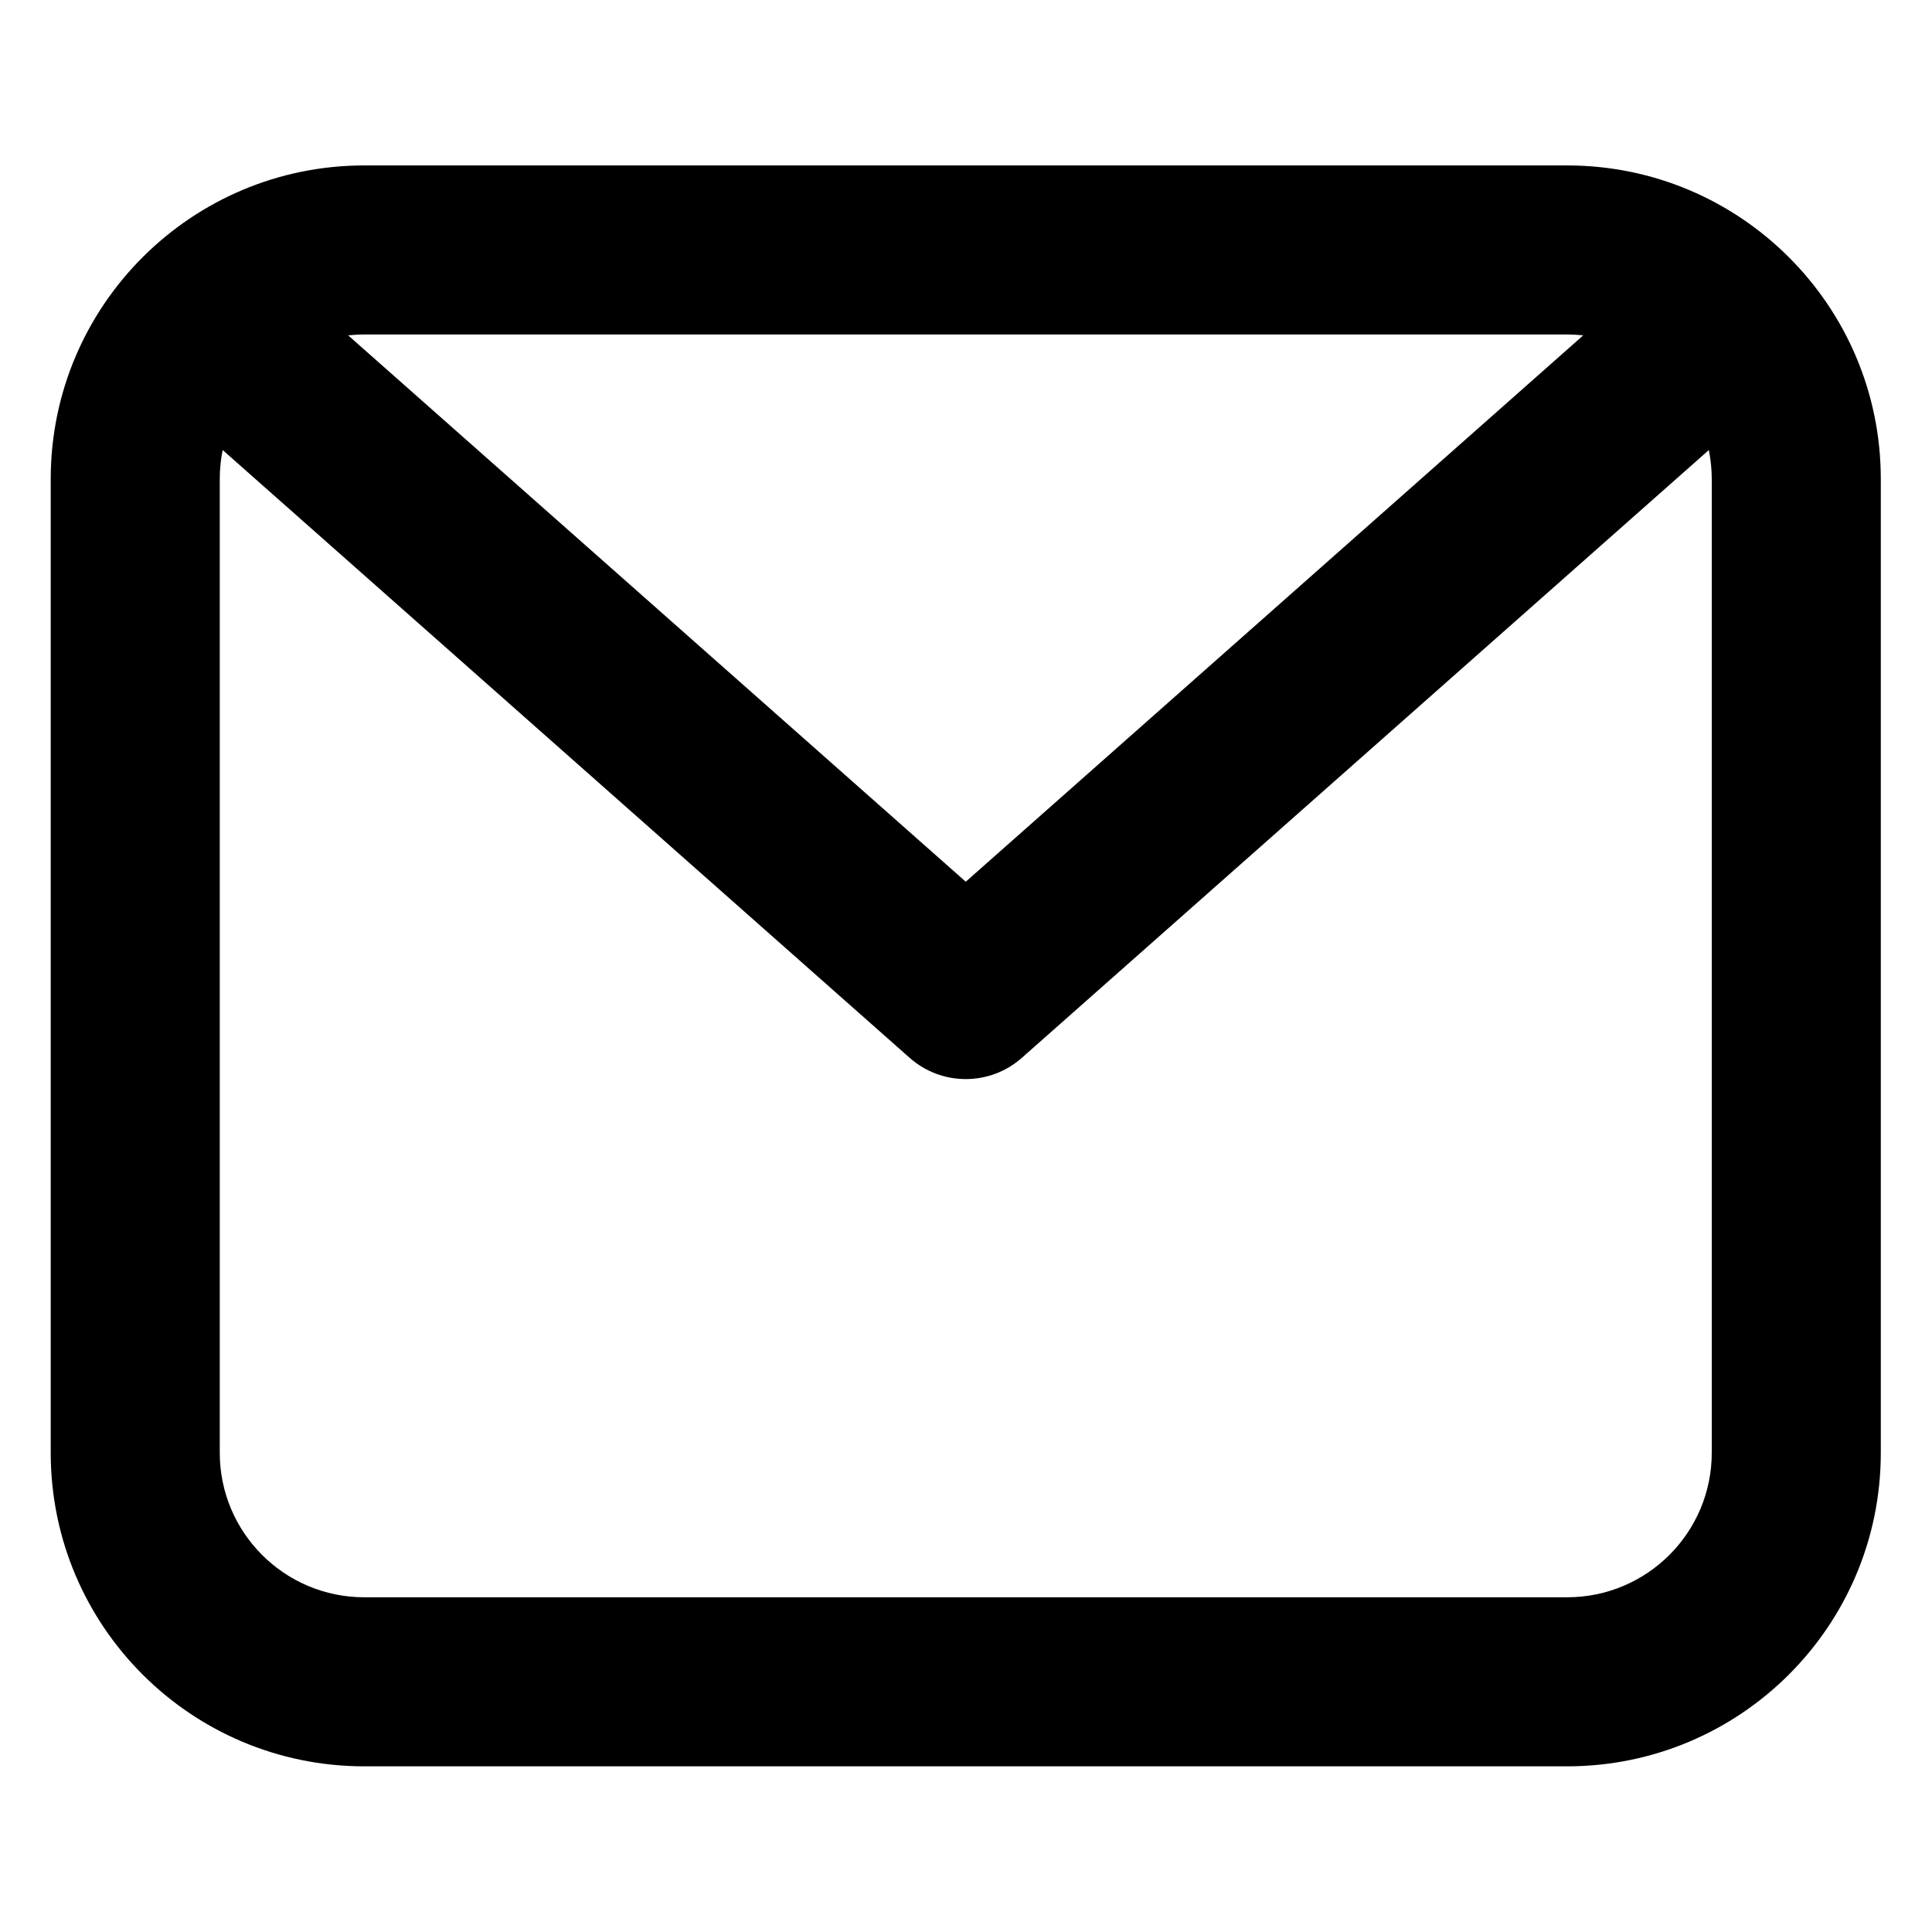
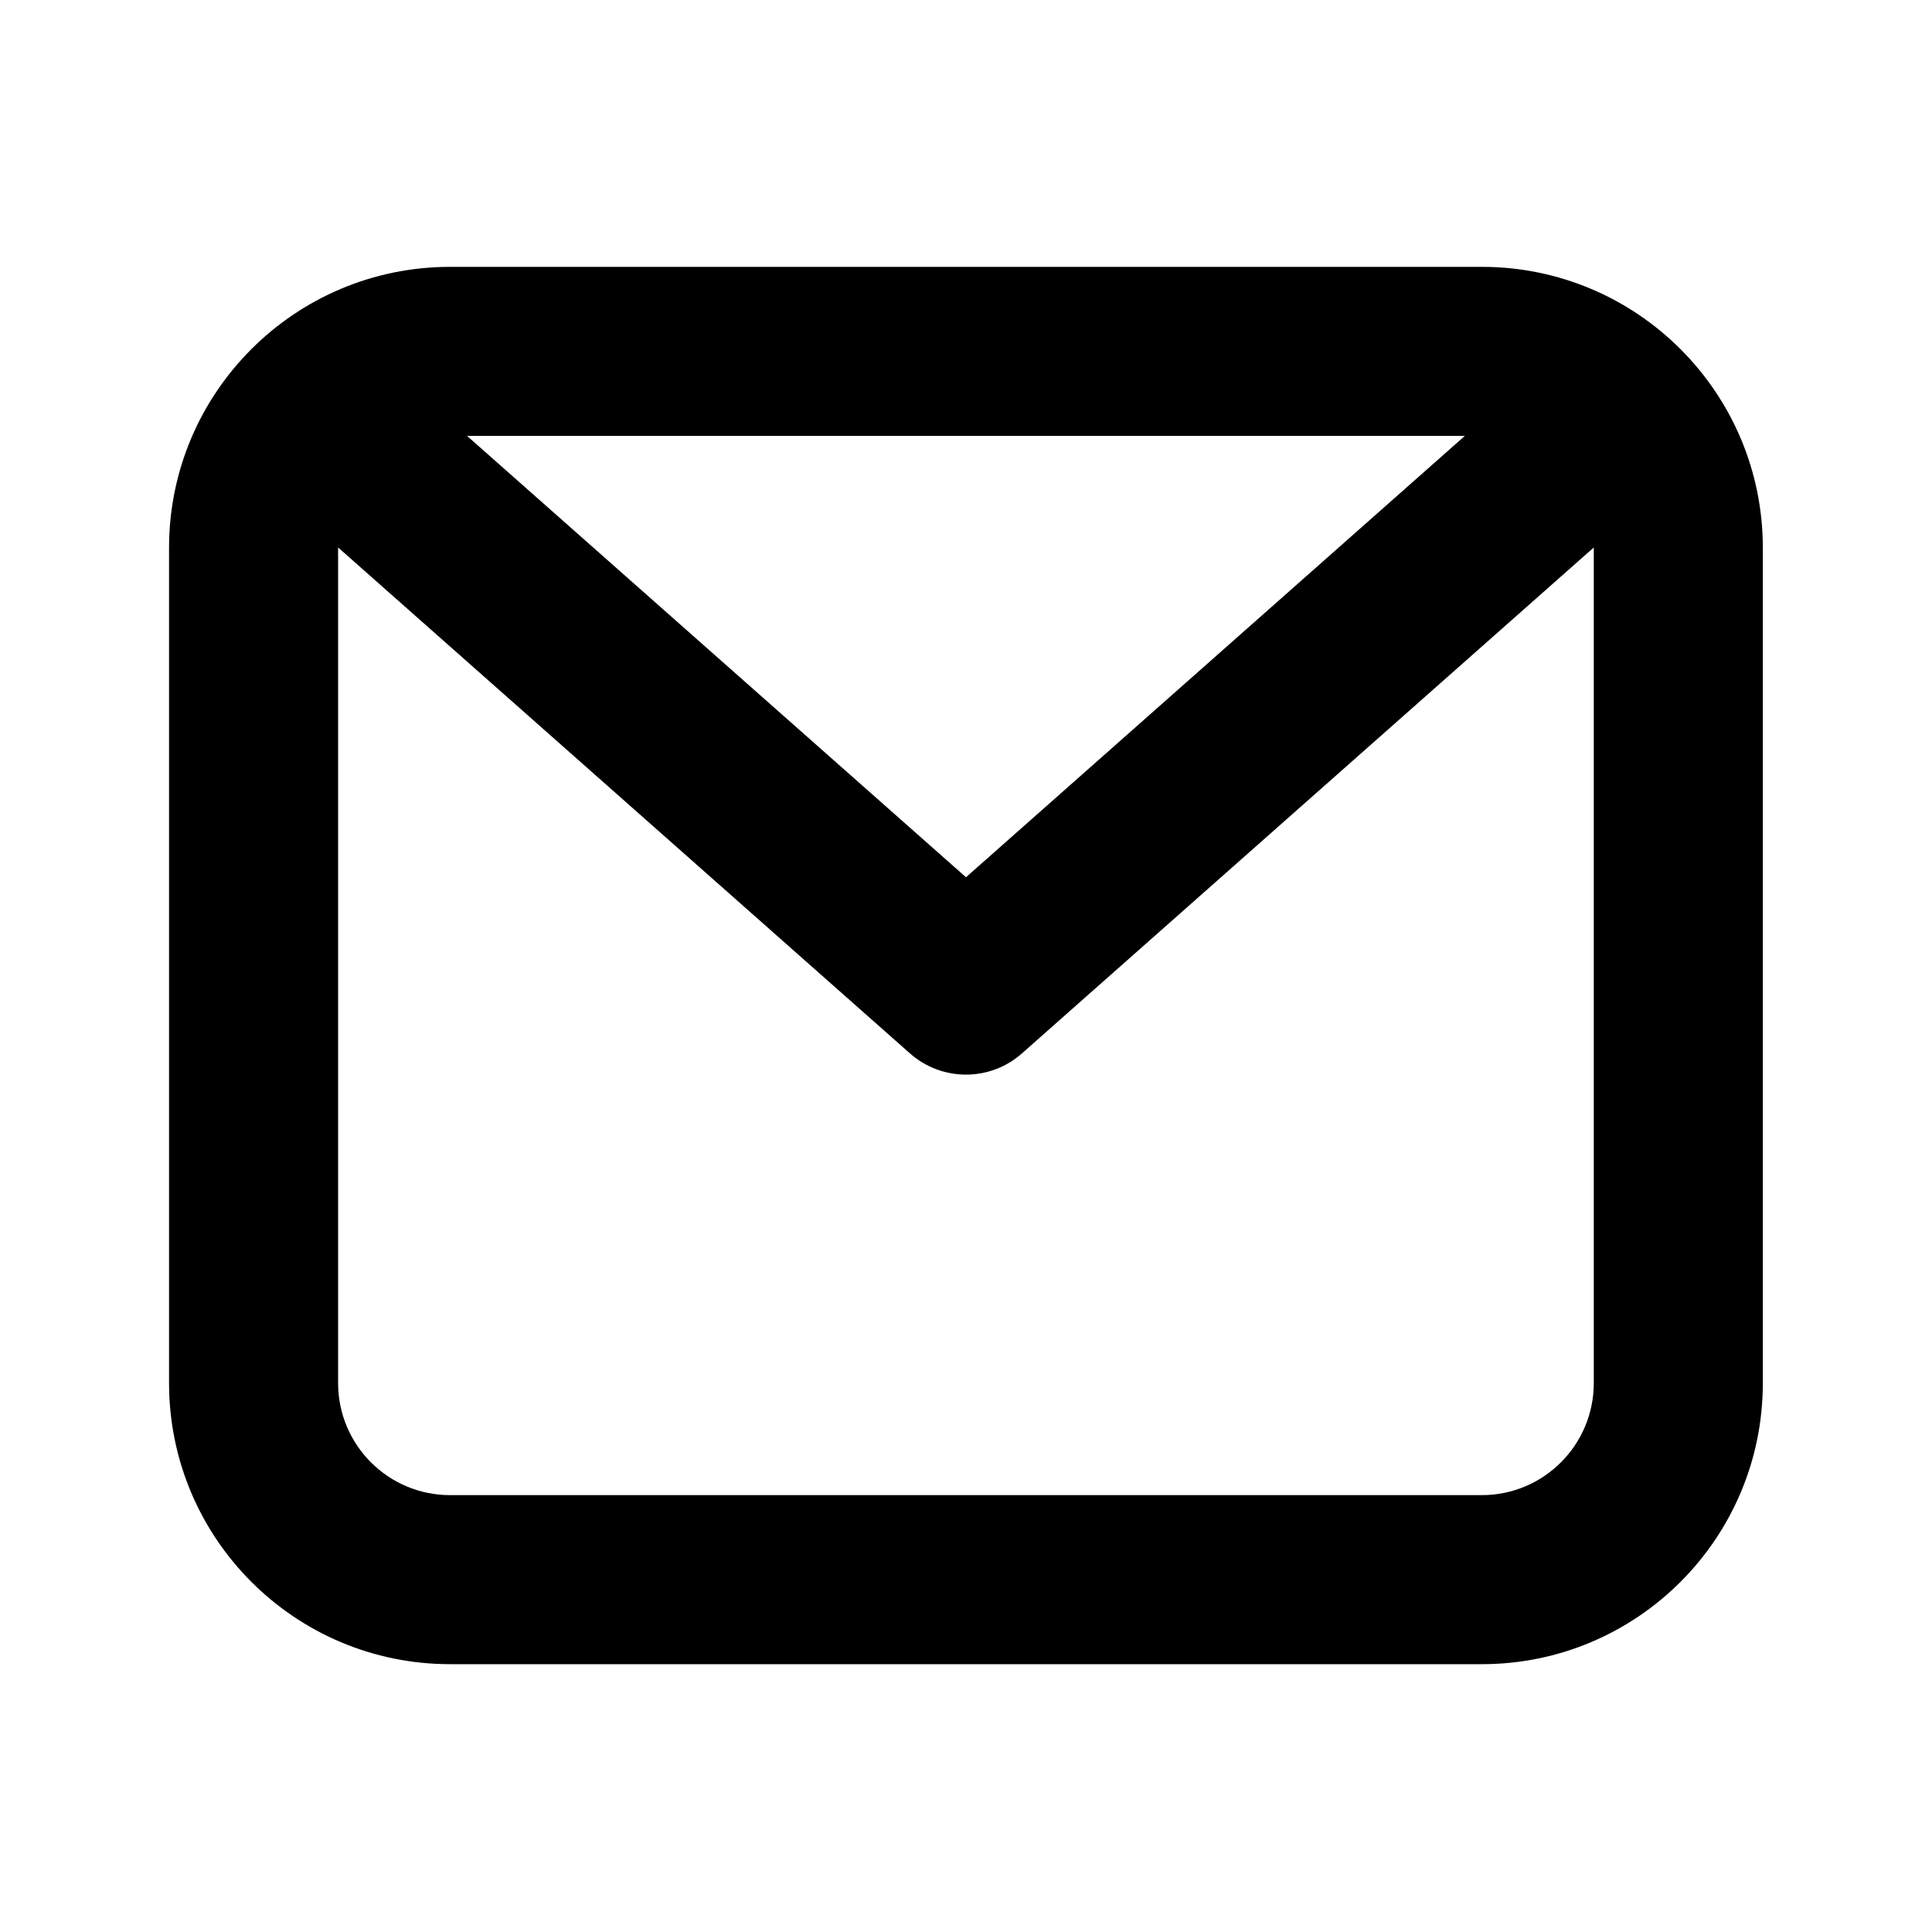
<svg xmlns="http://www.w3.org/2000/svg" width="16" height="16" viewBox="0 0 16 16" fill="none">
-   <path fill-rule="evenodd" clip-rule="evenodd" d="M3.017 1.37C1.583 1.37 0.42 2.533 0.42 3.967V12.031C0.42 13.466 1.583 14.628 3.017 14.628H12.978C14.413 14.628 15.576 13.466 15.576 12.031V3.967C15.576 2.533 14.413 1.37 12.978 1.37H3.017ZM2.883 2.777C2.927 2.773 2.972 2.77 3.017 2.77H12.978C13.024 2.77 13.068 2.773 13.112 2.777L7.998 7.302L2.883 2.777ZM1.844 3.727C1.828 3.805 1.82 3.885 1.82 3.967V12.031C1.82 12.692 2.356 13.228 3.017 13.228H12.978C13.64 13.228 14.176 12.692 14.176 12.031V3.967C14.176 3.885 14.167 3.805 14.152 3.727L8.462 8.761C8.197 8.995 7.799 8.995 7.534 8.761L1.844 3.727Z" fill="black" />
+   <path fill-rule="evenodd" clip-rule="evenodd" d="M3.727 2.21C2.442 2.21 1.4 3.252 1.4 4.537V11.454C1.4 12.74 2.442 13.782 3.727 13.782H12.272C13.557 13.782 14.599 12.74 14.599 11.454V4.537C14.599 3.252 13.557 2.21 12.272 2.21H3.727ZM2.8 4.534C2.8 4.535 2.8 4.536 2.8 4.537V11.454C2.8 11.966 3.215 12.382 3.727 12.382H12.272C12.784 12.382 13.199 11.966 13.199 11.454V4.537C13.199 4.536 13.199 4.535 13.199 4.534L8.463 8.724C8.199 8.958 7.801 8.958 7.536 8.724L2.8 4.534ZM12.131 3.61H3.868L8 7.265L12.131 3.61Z" fill="black" />
</svg>
